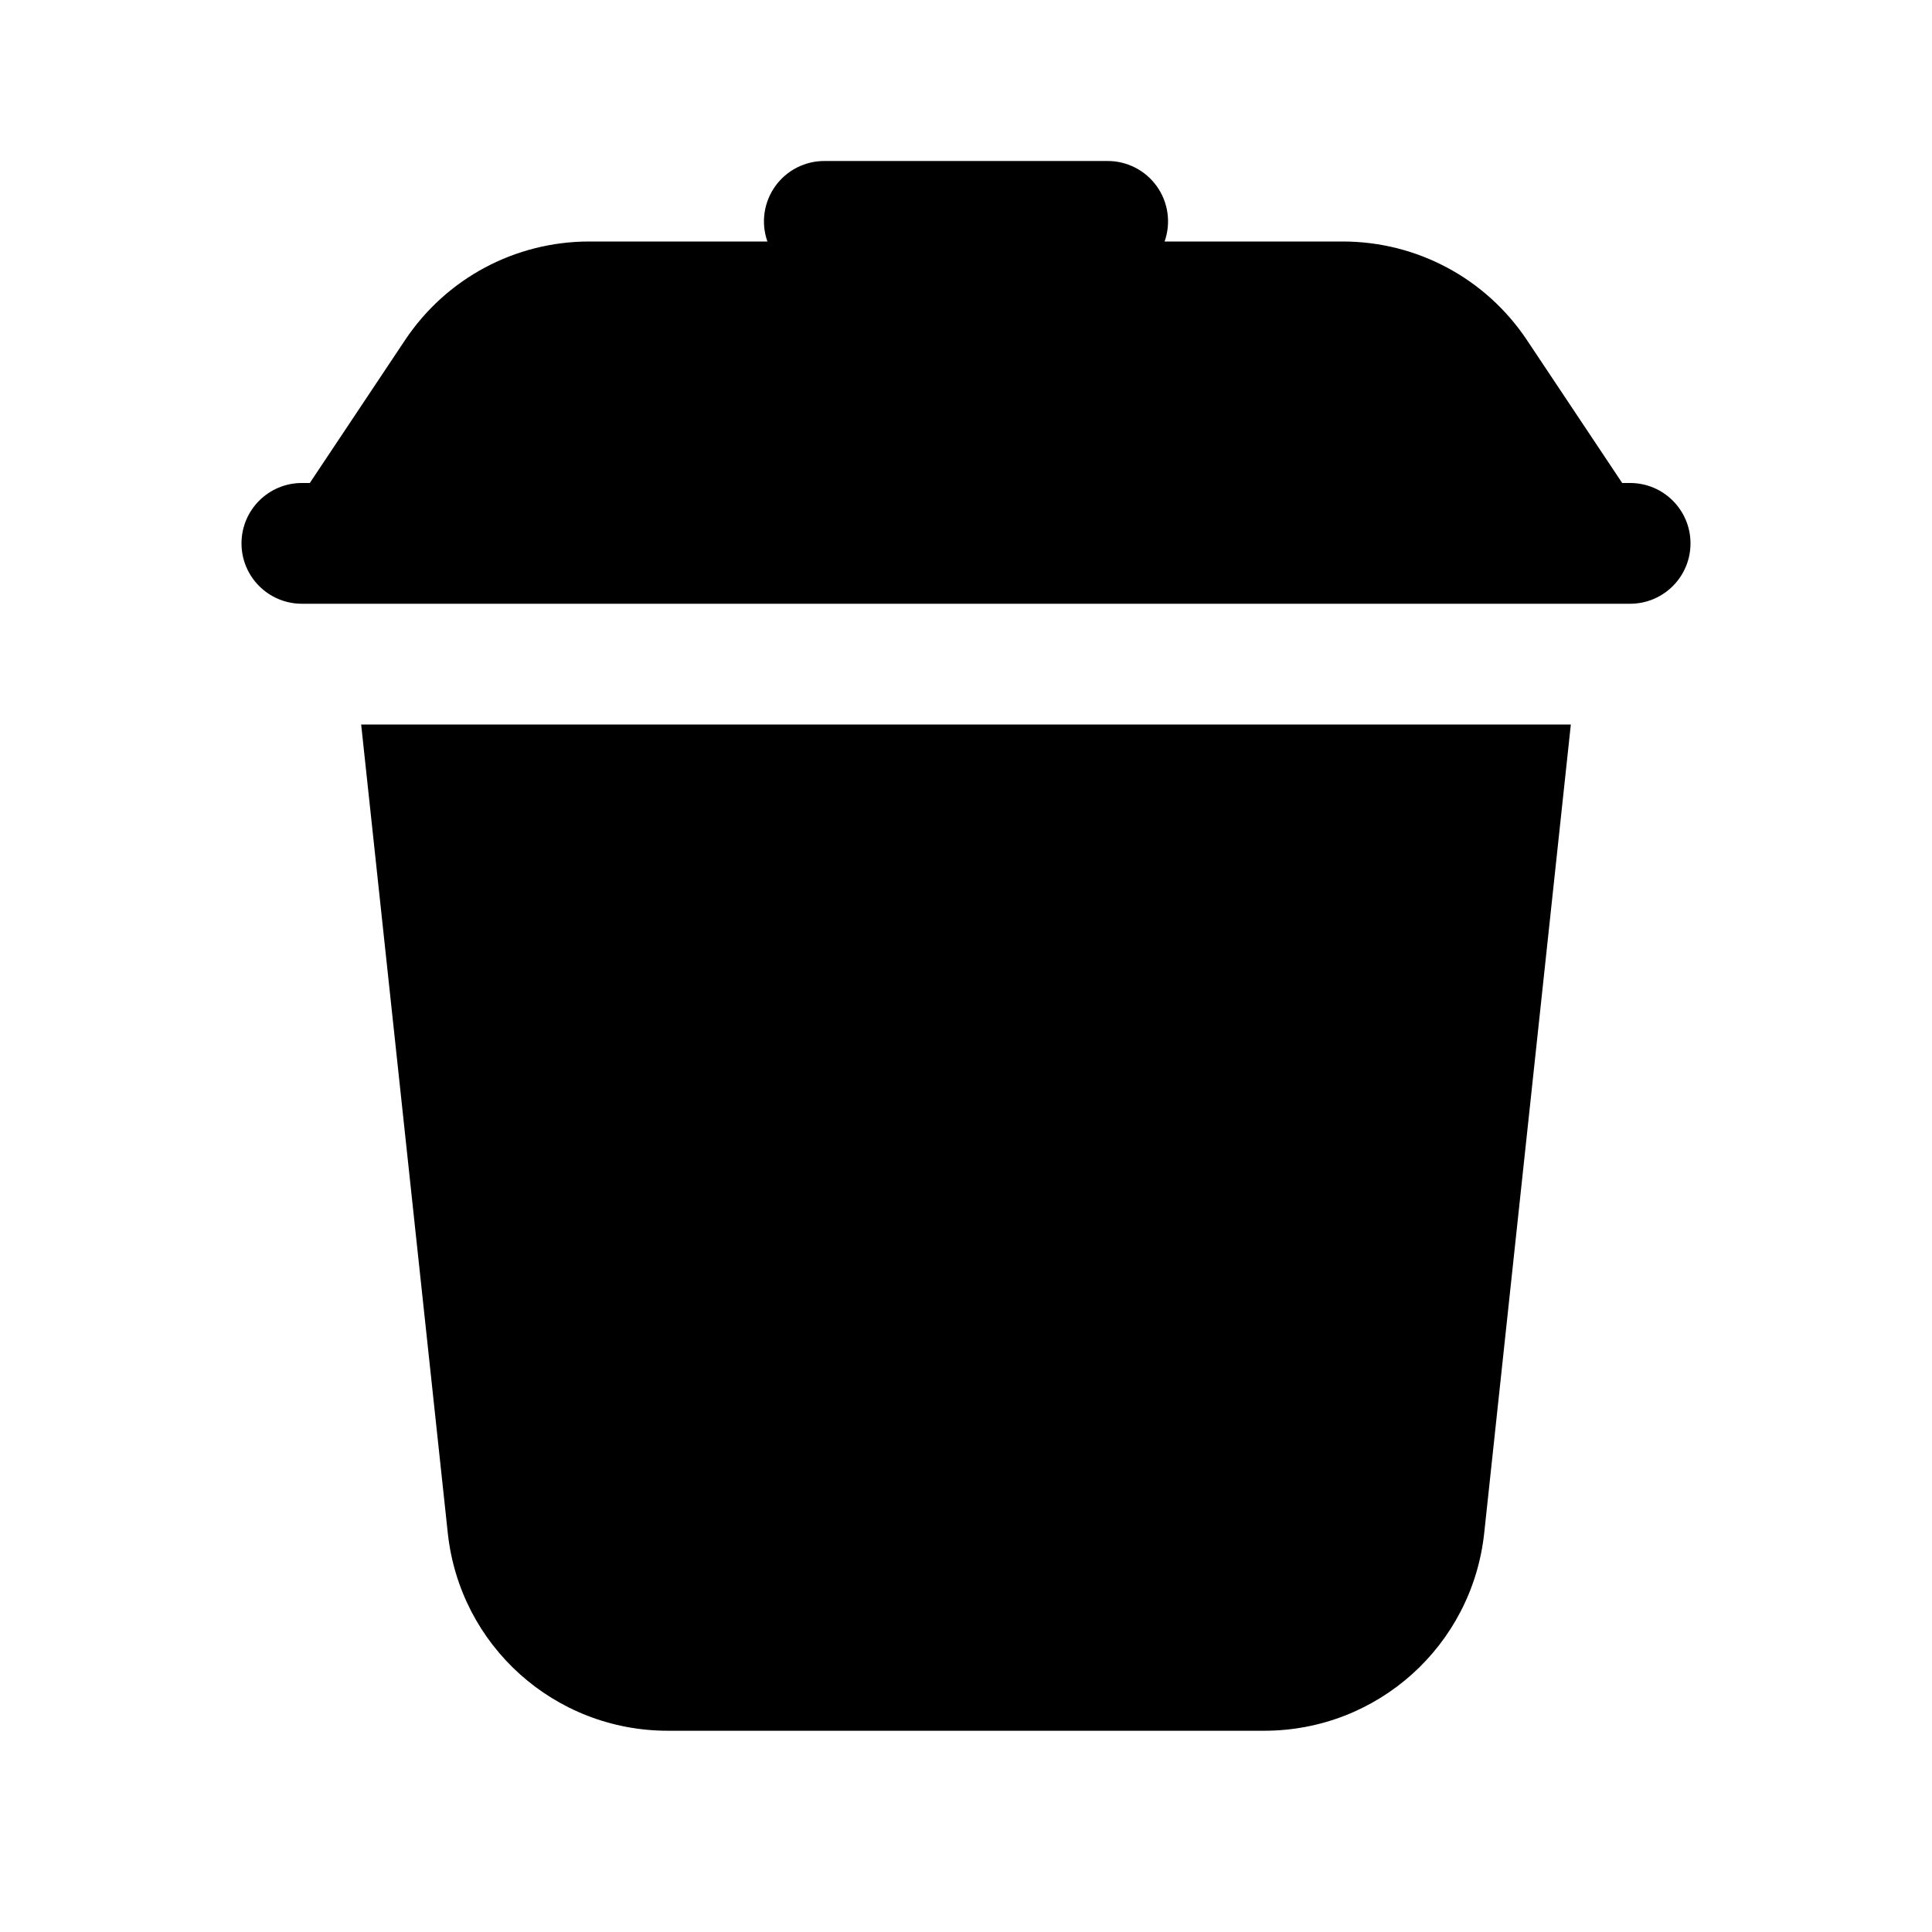
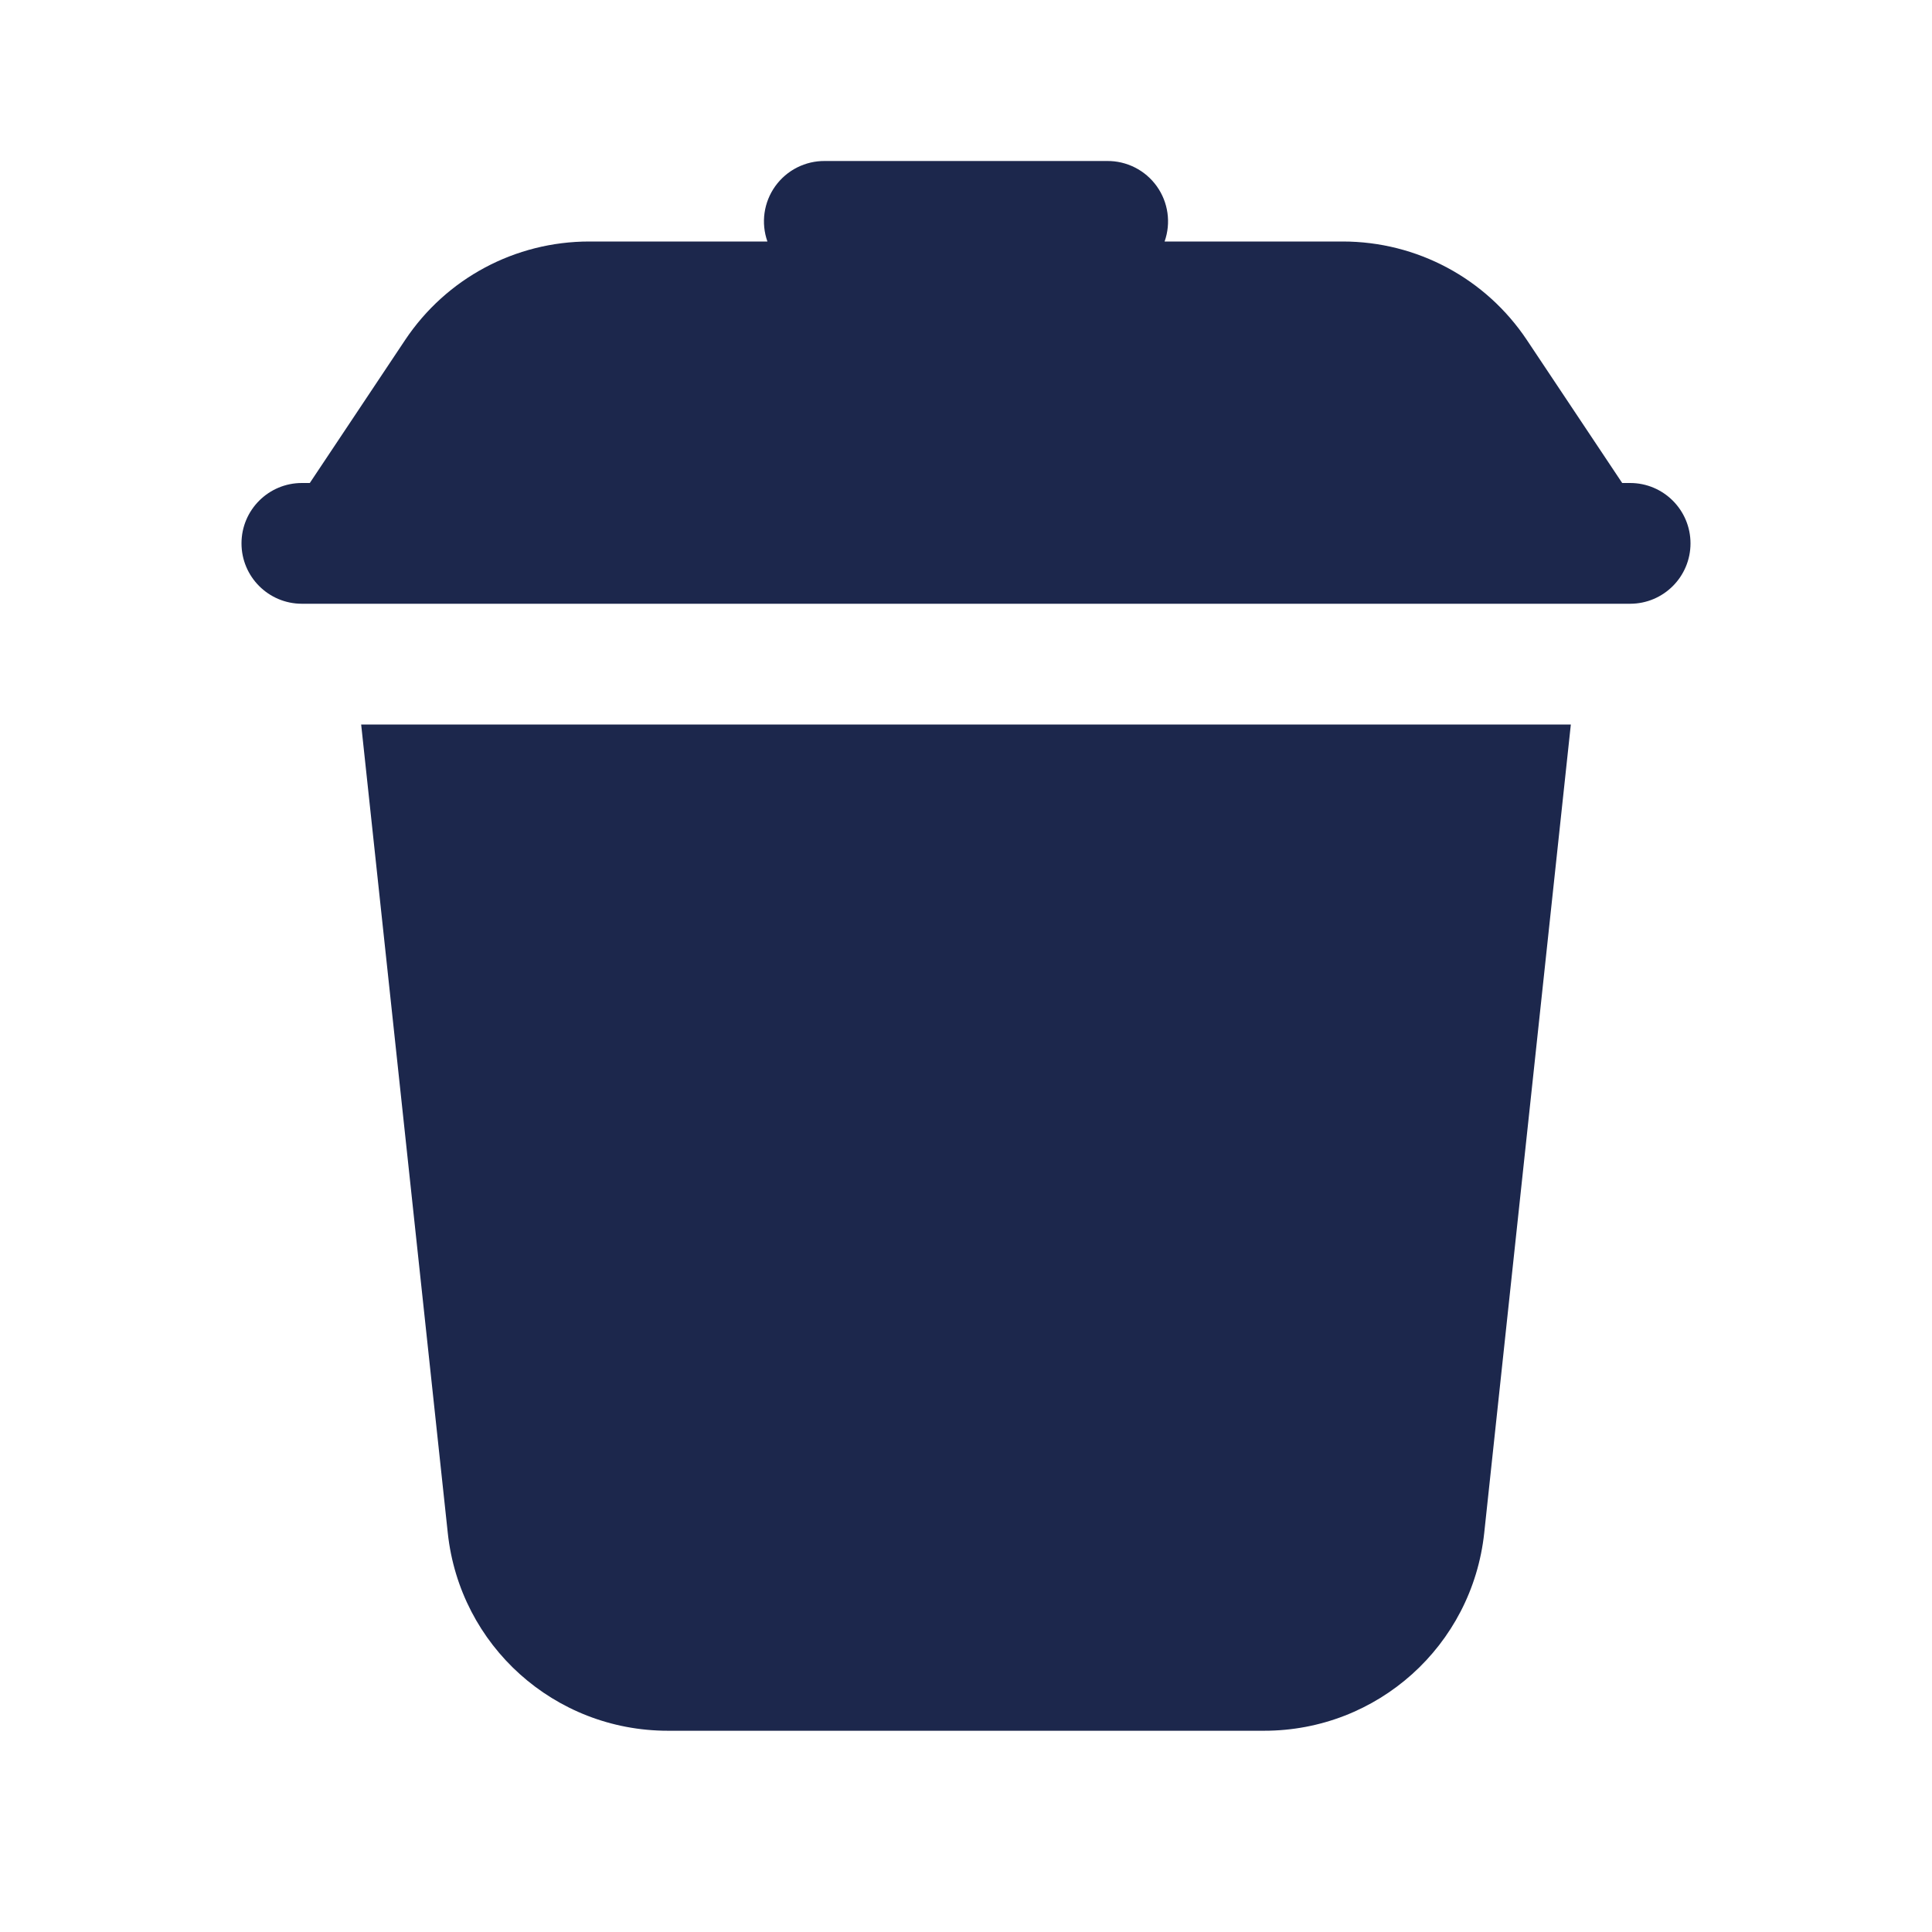
- <svg xmlns="http://www.w3.org/2000/svg" x="0px" y="0px" width="40px" height="40px" viewBox="0 0 48 48">
-   <path d="M 20.5 4 A 1.5 1.5 0 0 0 19.066 6 L 14.641 6 C 12.797 6 11.086 6.916 10.064 8.449 L 7.697 12 L 7.5 12 A 1.5 1.5 0 1 0 7.5 15 L 40.5 15 A 1.5 1.5 0 1 0 40.5 12 L 40.303 12 L 37.936 8.449 C 36.914 6.916 35.202 6 33.359 6 L 28.934 6 A 1.5 1.5 0 0 0 27.5 4 L 20.5 4 z M 8.973 18 L 11.125 38.086 C 11.425 40.888 13.776 43 16.594 43 L 31.406 43 C 34.223 43 36.574 40.888 36.875 38.086 L 39.027 18 L 8.973 18 z" />
+ <svg xmlns="http://www.w3.org/2000/svg" x="0px" y="0px" width="36px" height="36px" viewBox="0 0 48 48">
+   <path fill="#1C274C" d="M 20.5 4 A 1.5 1.5 0 0 0 19.066 6 L 14.641 6 C 12.797 6 11.086 6.916 10.064 8.449 L 7.697 12 L 7.5 12 A 1.5 1.5 0 1 0 7.5 15 L 40.5 15 A 1.5 1.5 0 1 0 40.5 12 L 40.303 12 L 37.936 8.449 C 36.914 6.916 35.202 6 33.359 6 L 28.934 6 A 1.5 1.5 0 0 0 27.5 4 L 20.5 4 z M 8.973 18 L 11.125 38.086 C 11.425 40.888 13.776 43 16.594 43 L 31.406 43 C 34.223 43 36.574 40.888 36.875 38.086 L 39.027 18 L 8.973 18 z" />
</svg>
